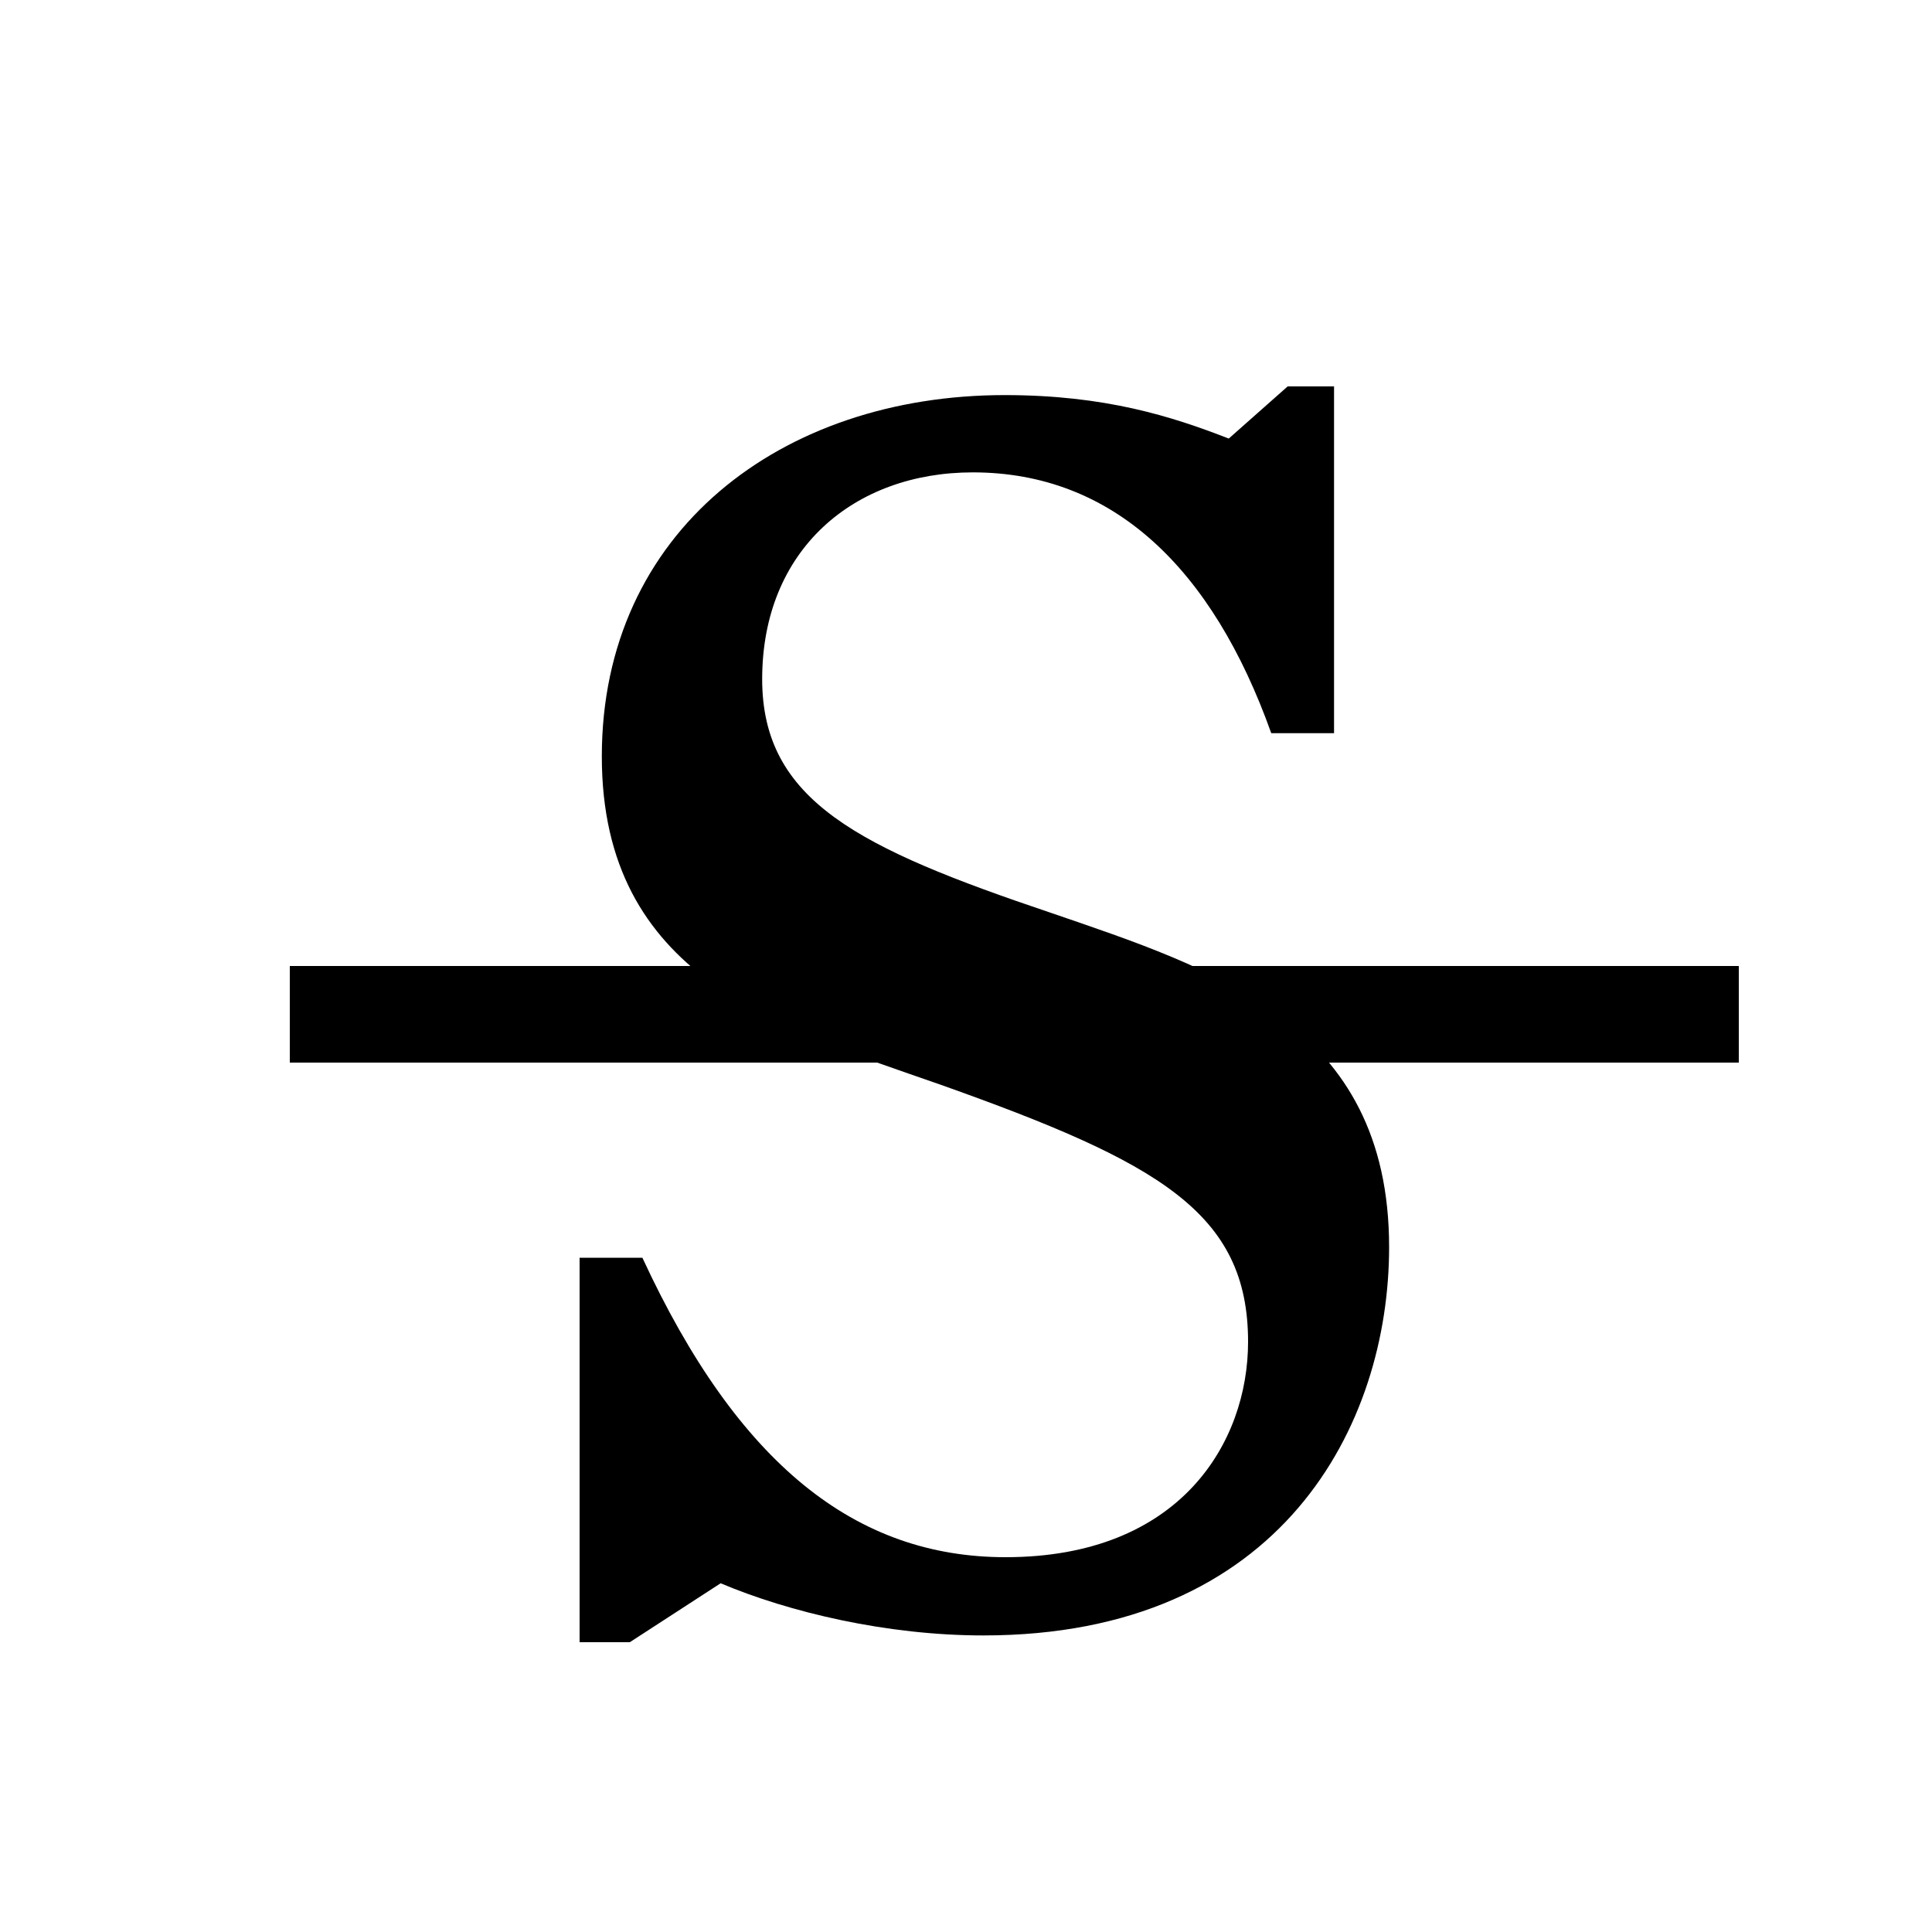
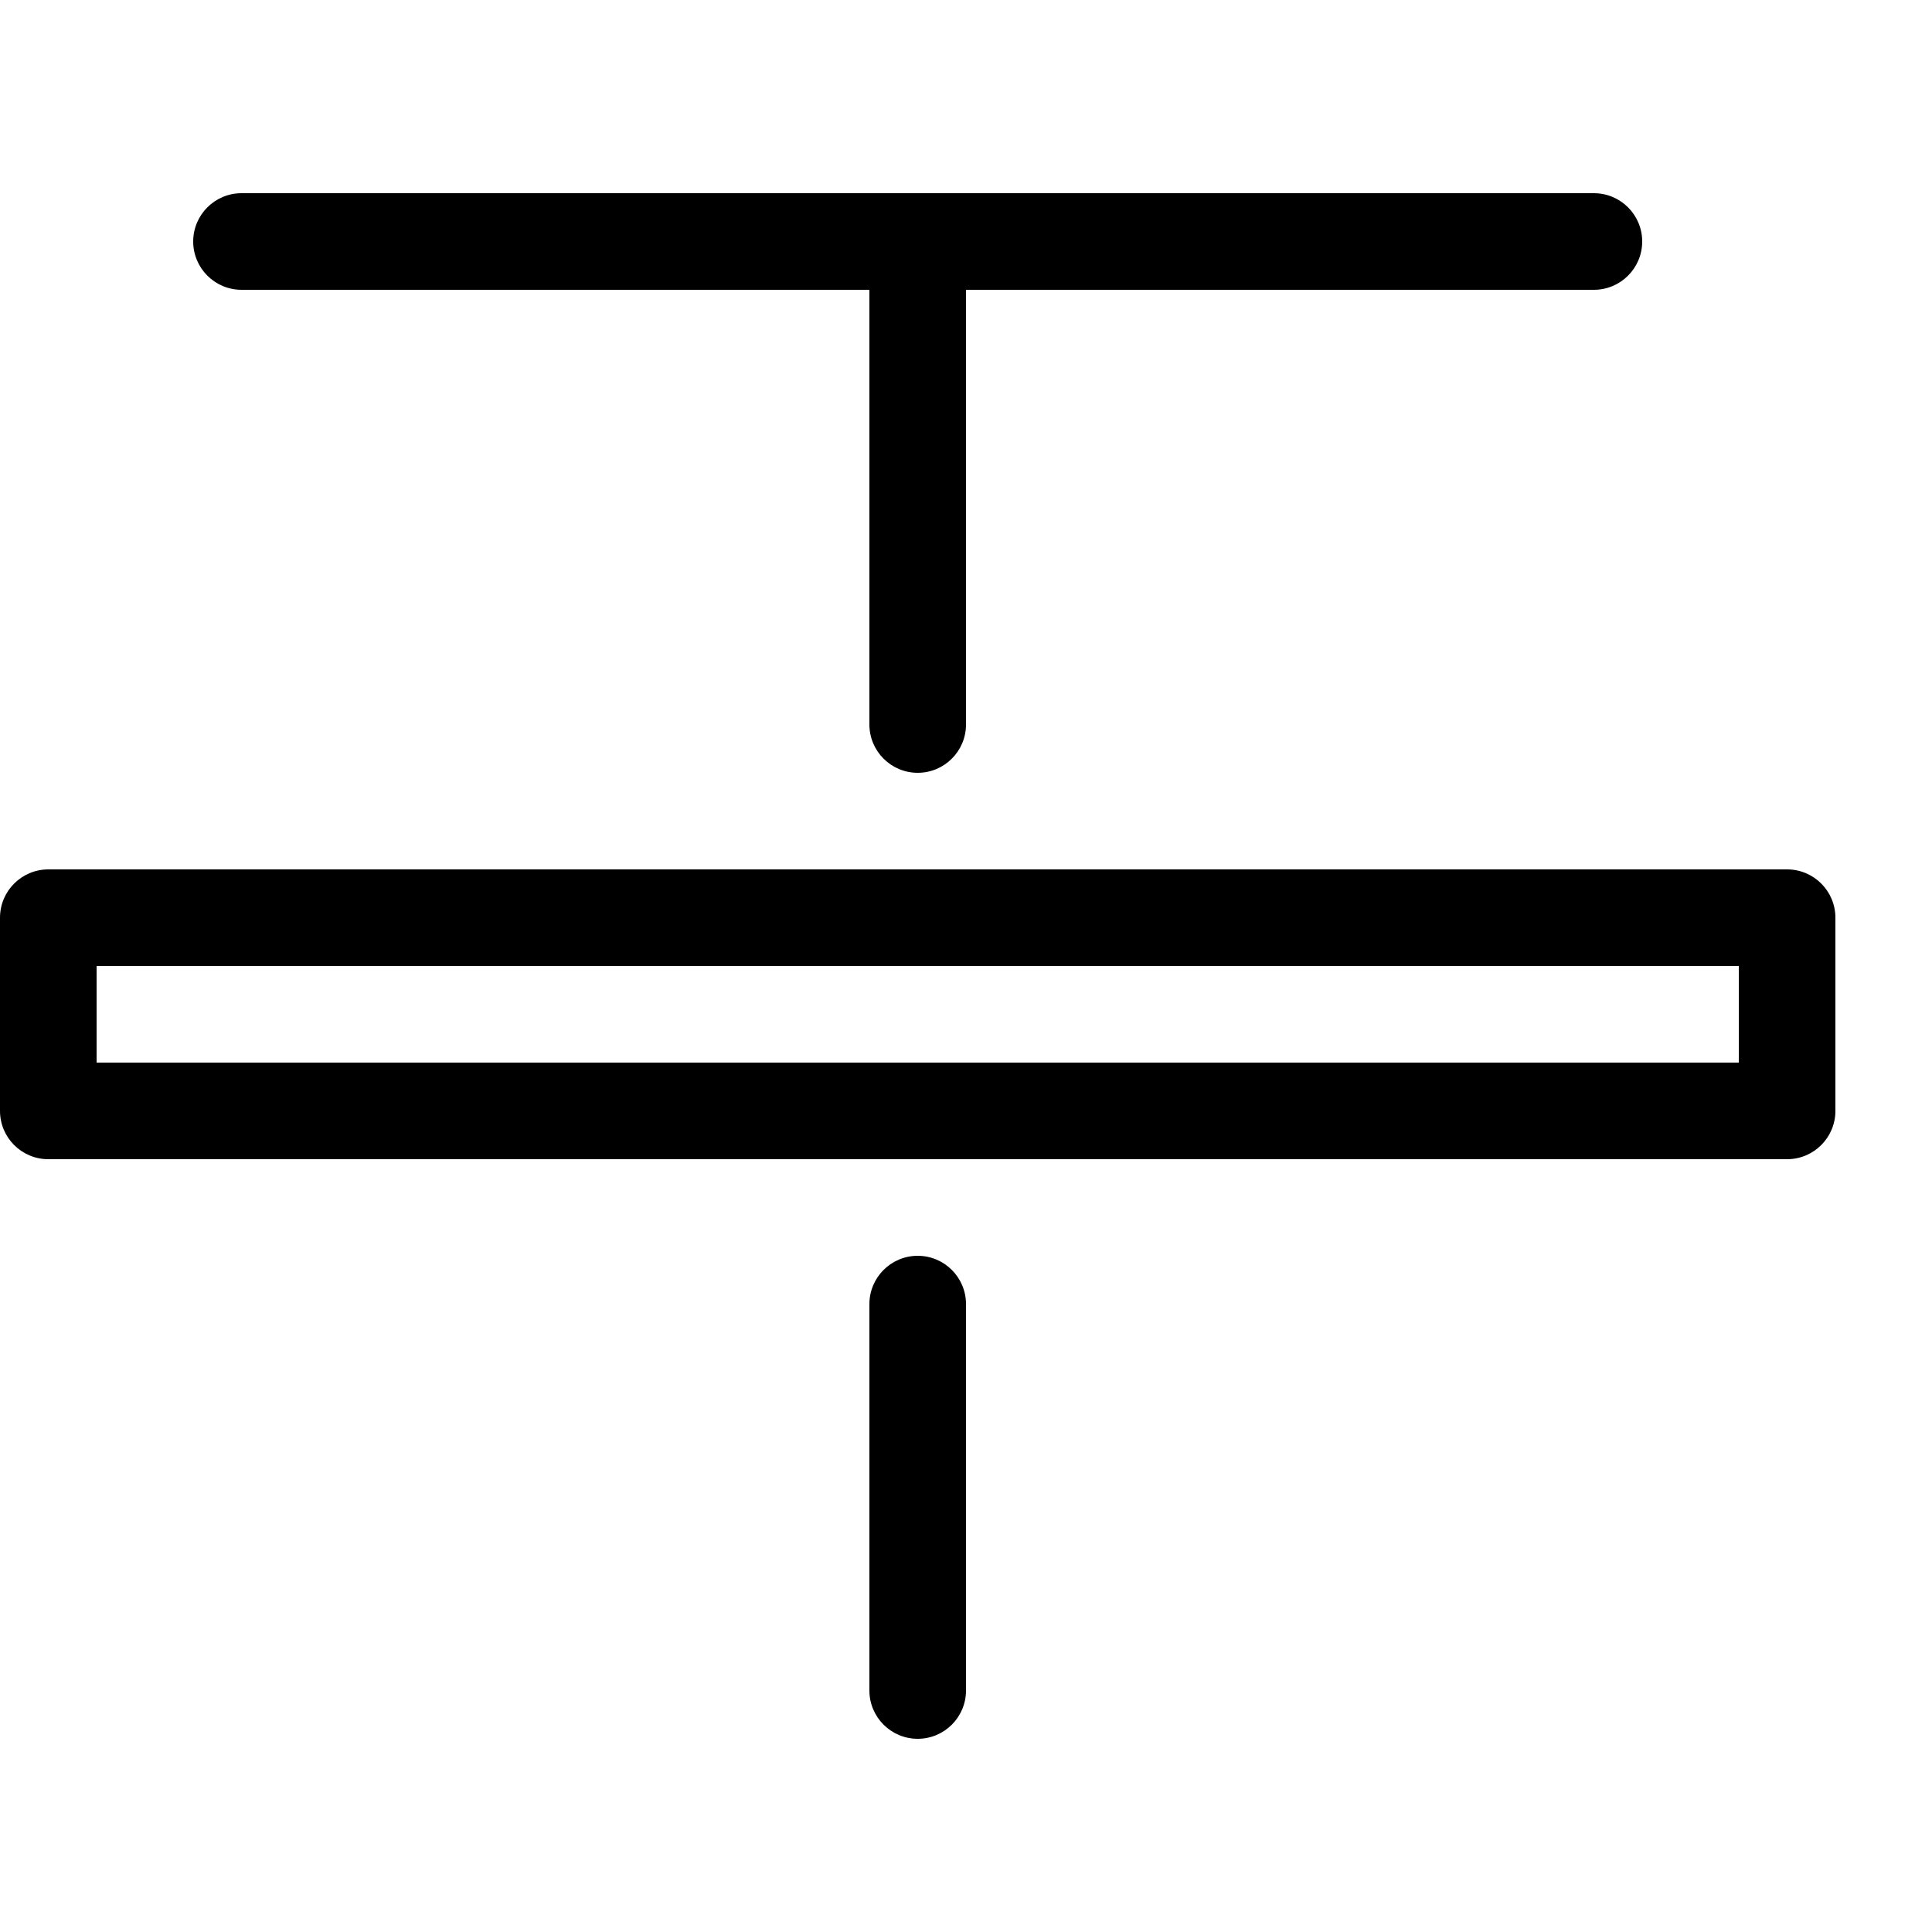
- <svg xmlns="http://www.w3.org/2000/svg" width="20" height="20" viewBox="0 0 20 20">
-   <path d="M6,13.02 L6.65,13.02 C7.64,15.16 8.86,16.12 10.41,16.12 C12.22,16.12 12.92,14.93 12.92,13.89 C12.92,12.55 11.99,12.03 9.74,11.23 C8.05,10.64 6.23,10.11 6.23,7.83 C6.23,5.5 8.09,4.09 10.4,4.09 C11.44,4.09 12.13,4.31 12.72,4.54 L13.33,4 L13.81,4 L13.81,7.59 L13.16,7.59 C12.55,5.88 11.52,4.89 10.07,4.89 C8.84,4.89 7.89,5.69 7.89,7.03 C7.89,8.29 8.89,8.78 10.88,9.45 C12.57,10.03 14.38,10.6 14.38,12.91 C14.38,14.75 13.27,16.93 10.18,16.93 C9.18,16.93 8.17,16.69 7.46,16.39 L6.52,17 L6,17 L6,13.02 L6,13.02 Z" />
-   <rect x="3" y="10" width="15" height="1" />
+ <svg xmlns="http://www.w3.org/2000/svg" version="1.1" width="20" height="20" viewBox="0 0 20 20">
+   <path fill="#000000" d="M16.5 2h-14c-0.276 0-0.5 0.224-0.5 0.5s0.224 0.5 0.5 0.5h6.5v4.5c0 0.276 0.224 0.5 0.5 0.5s0.5-0.224 0.5-0.5v-4.5h6.5c0.276 0 0.5-0.224 0.5-0.5s-0.224-0.5-0.5-0.5z" />
+   <path fill="#000000" d="M9.5 18c-0.276 0-0.5-0.224-0.5-0.5v-4c0-0.276 0.224-0.5 0.5-0.5s0.5 0.224 0.5 0.5v4c0 0.276-0.224 0.5-0.5 0.5z" />
+   <path fill="#000000" d="M18.5 12h-18c-0.276 0-0.5-0.224-0.5-0.5v-2c0-0.276 0.224-0.5 0.5-0.5h18c0.276 0 0.5 0.224 0.5 0.5v2c0 0.276-0.224 0.5-0.5 0.5zM1 11h17v-1h-17v1z" />
</svg>
